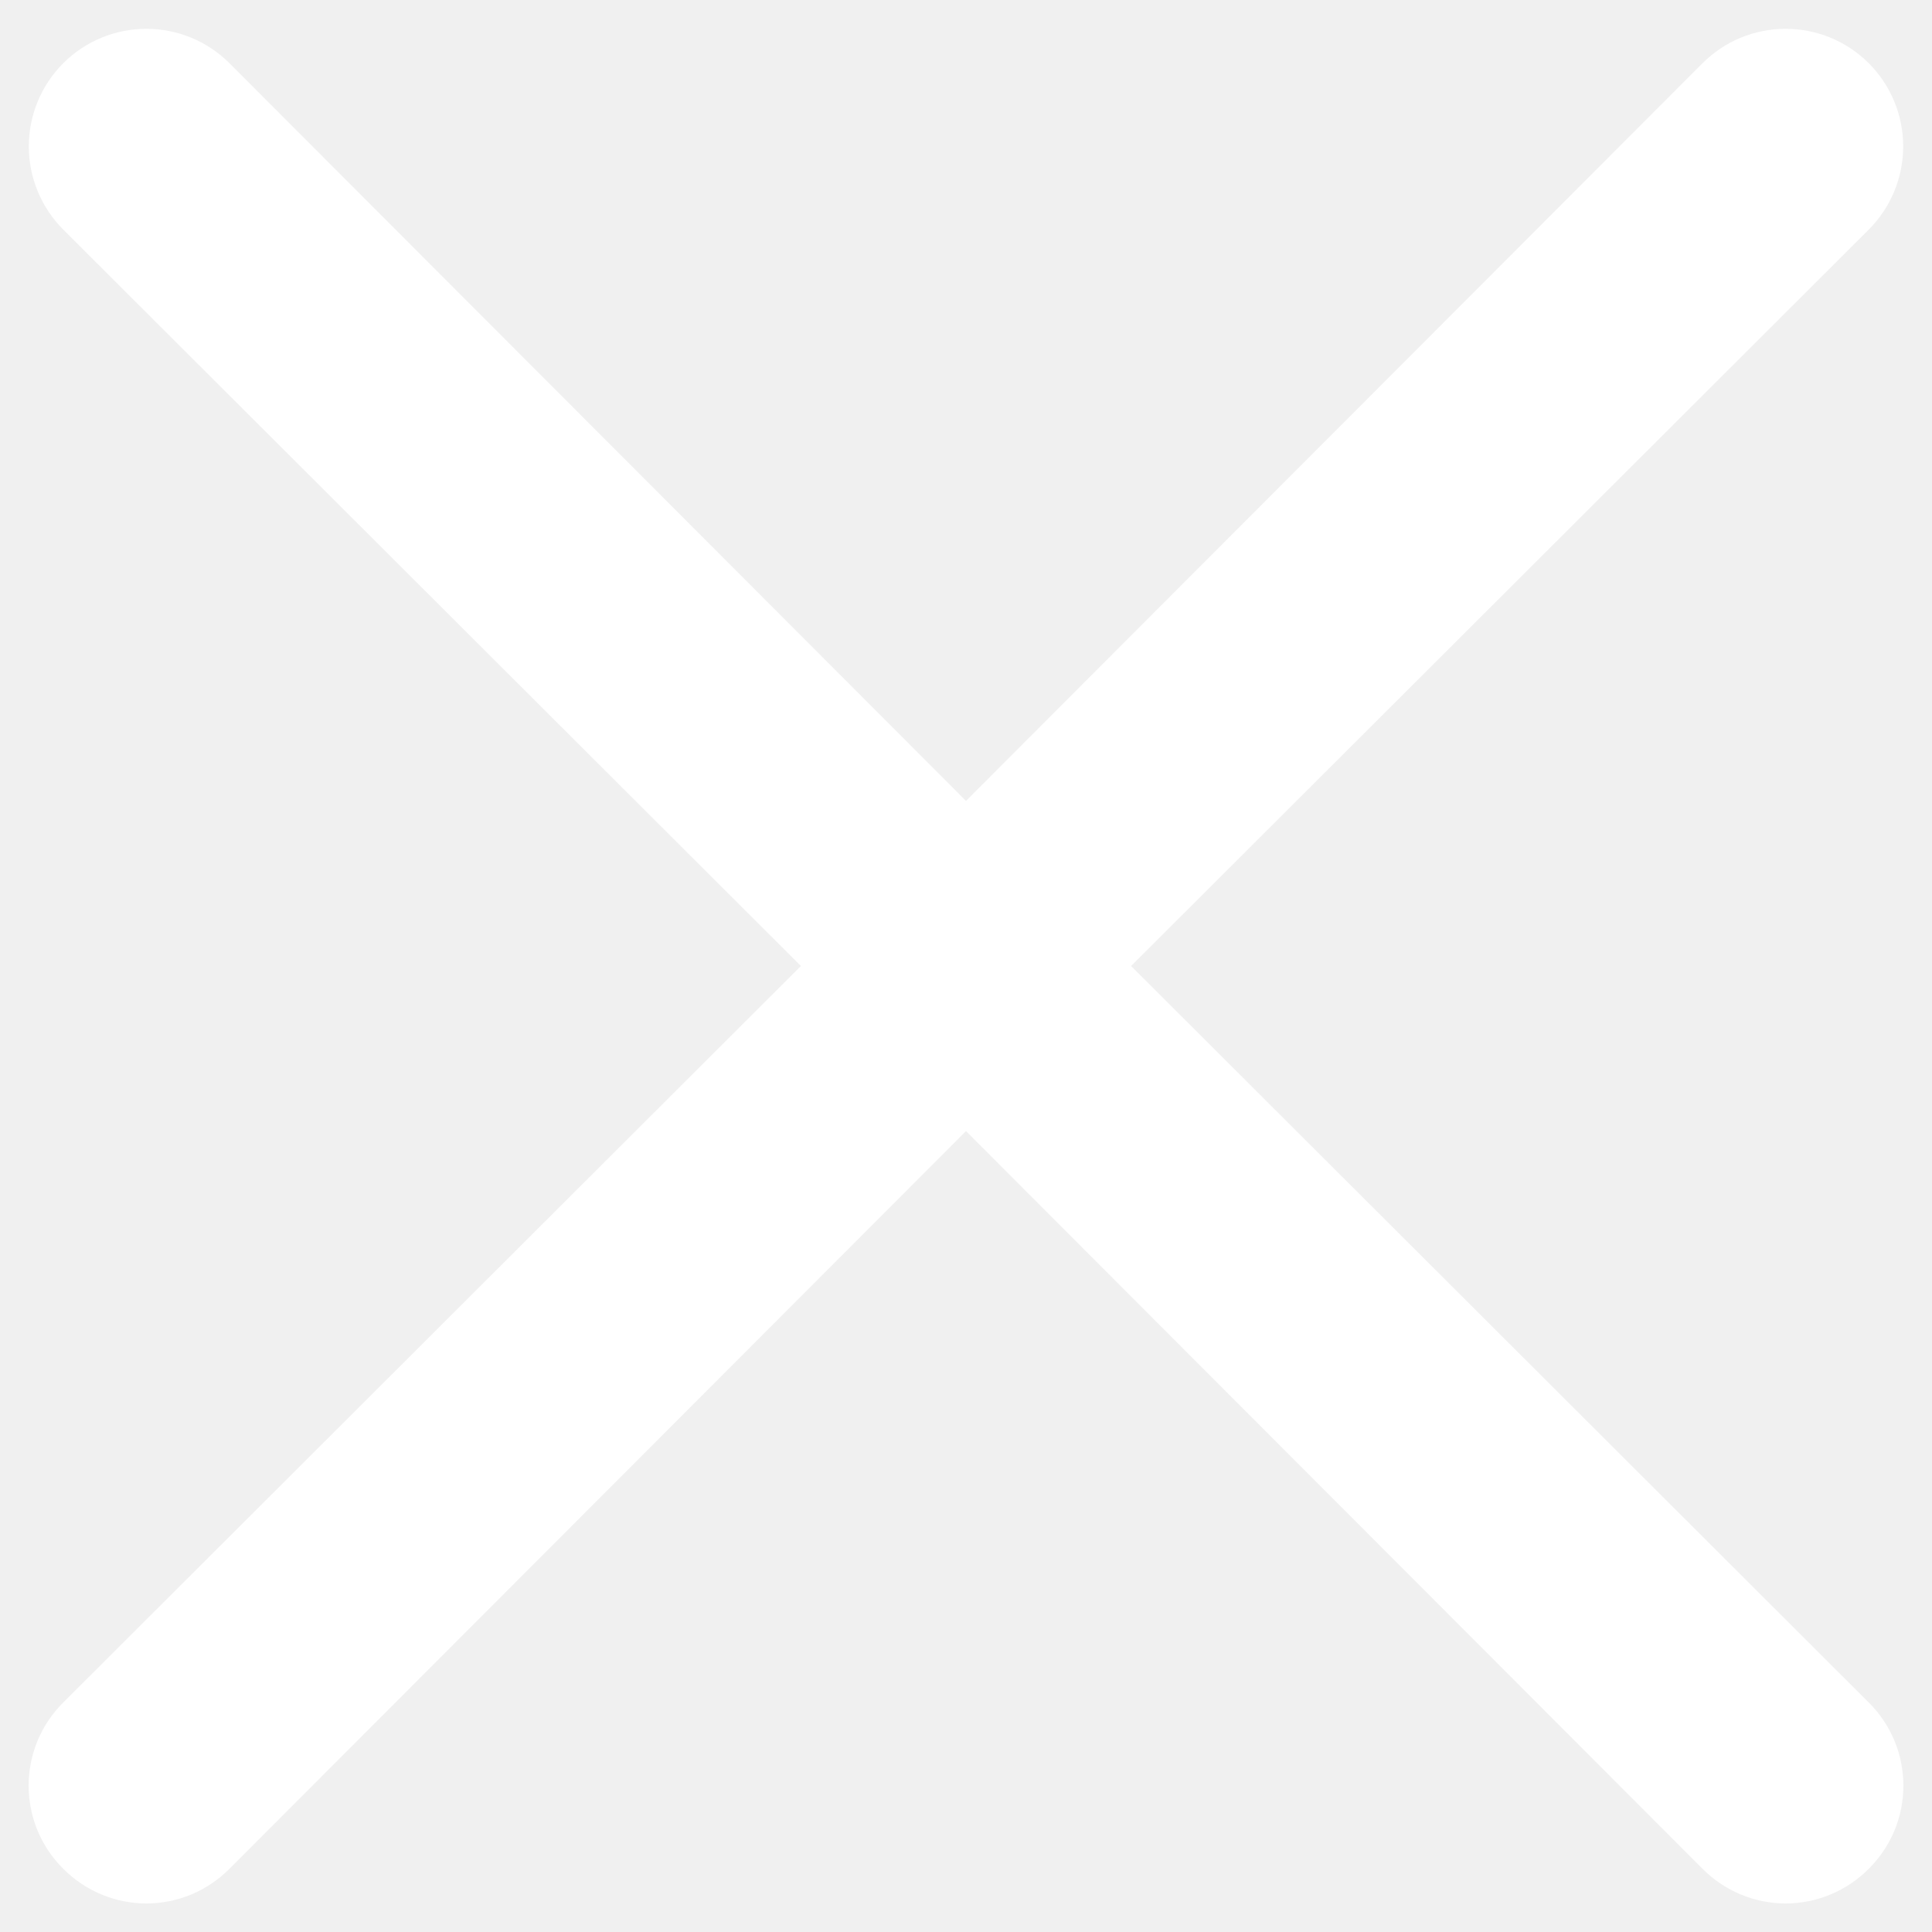
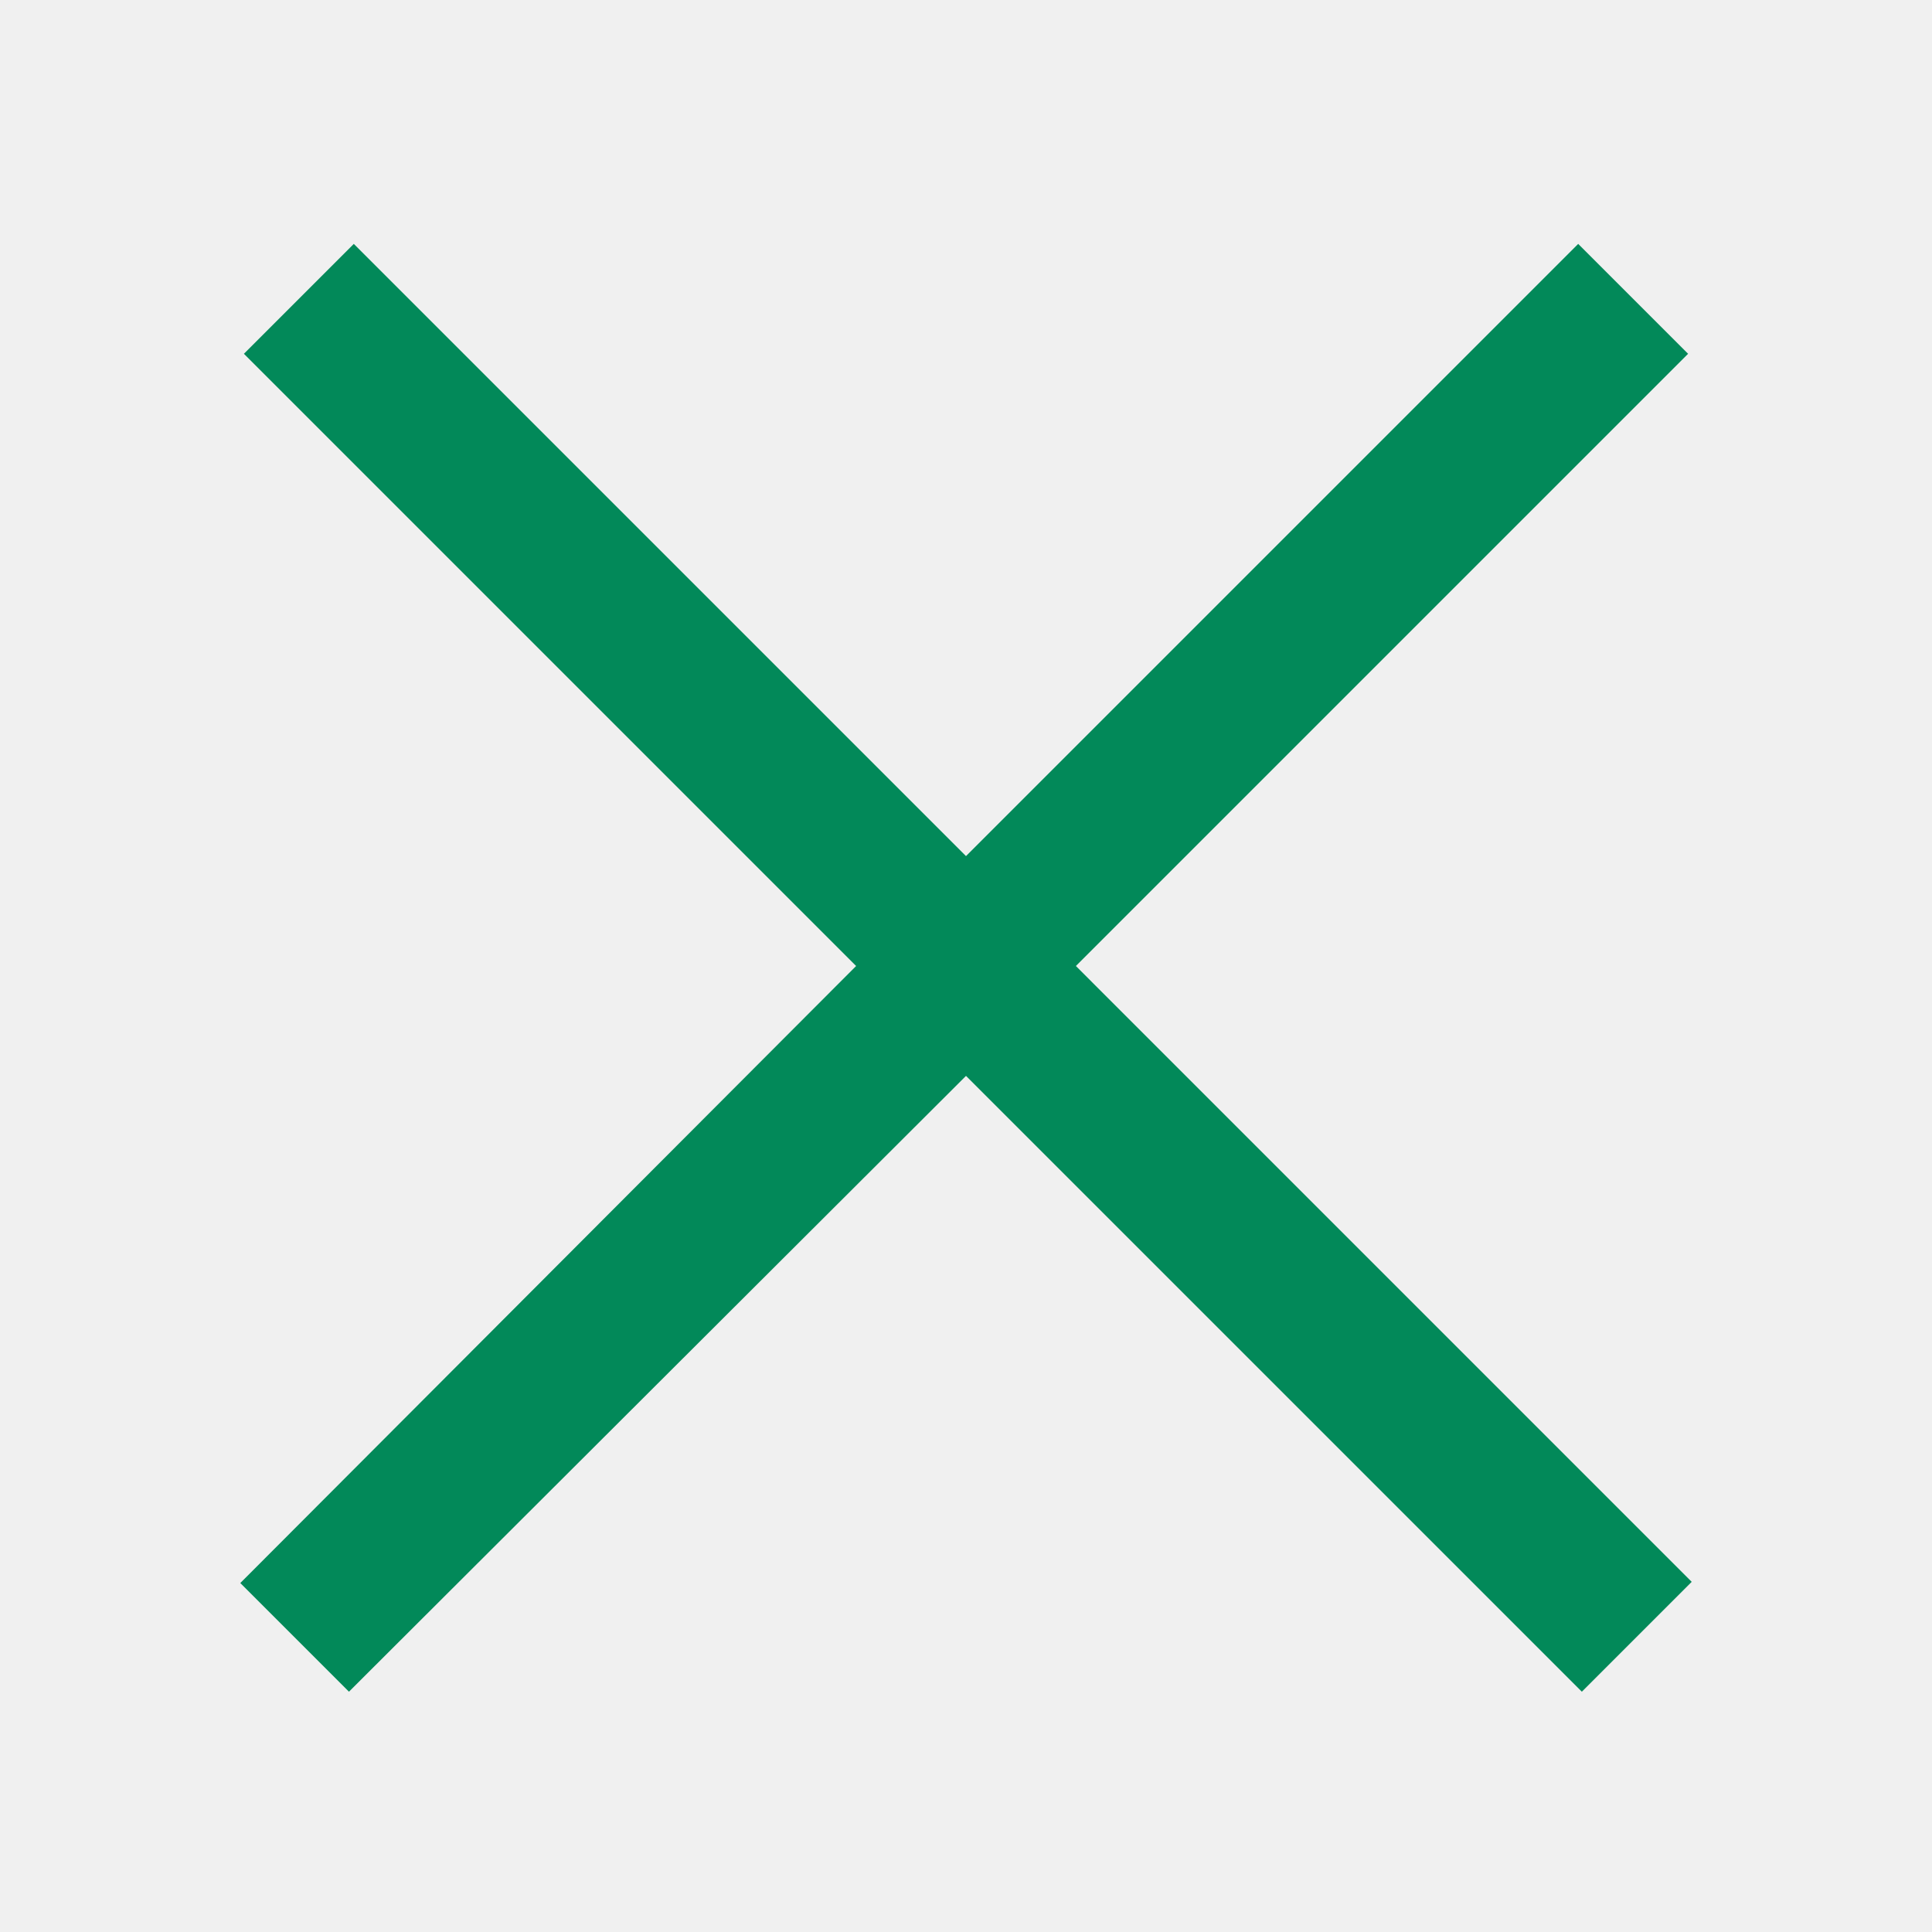
- <svg xmlns="http://www.w3.org/2000/svg" width="22" height="22" viewBox="0 0 22 22" fill="none">
-   <path d="M12.88 11L21.28 2.614C21.531 2.363 21.672 2.022 21.672 1.667C21.672 1.312 21.531 0.971 21.28 0.72C21.029 0.469 20.689 0.328 20.333 0.328C19.978 0.328 19.638 0.469 19.387 0.72L11 9.12L2.613 0.72C2.362 0.469 2.022 0.328 1.667 0.328C1.312 0.328 0.971 0.469 0.72 0.72C0.469 0.971 0.328 1.312 0.328 1.667C0.328 2.022 0.469 2.363 0.72 2.614L9.12 11L0.72 19.387C0.595 19.511 0.496 19.658 0.428 19.821C0.361 19.983 0.326 20.158 0.326 20.334C0.326 20.51 0.361 20.684 0.428 20.846C0.496 21.009 0.595 21.156 0.72 21.28C0.844 21.405 0.992 21.504 1.154 21.572C1.316 21.64 1.491 21.675 1.667 21.675C1.843 21.675 2.017 21.64 2.18 21.572C2.342 21.504 2.489 21.405 2.613 21.28L11 12.88L19.387 21.28C19.511 21.405 19.658 21.504 19.821 21.572C19.983 21.64 20.157 21.675 20.333 21.675C20.509 21.675 20.684 21.64 20.846 21.572C21.009 21.504 21.156 21.405 21.28 21.28C21.405 21.156 21.504 21.009 21.572 20.846C21.64 20.684 21.674 20.51 21.674 20.334C21.674 20.158 21.64 19.983 21.572 19.821C21.504 19.658 21.405 19.511 21.28 19.387L12.88 11Z" fill="white" />
+ <svg xmlns="http://www.w3.org/2000/svg" fill="#028959" viewBox="0 0 50 50" width="50px" height="50px">
+   <path d="M 9.156 6.312 L 6.312 9.156 L 22.156 25 L 6.219 40.969 L 9.031 43.781 L 25 27.844 L 40.938 43.781 L 43.781 40.938 L 27.844 25 L 43.688 9.156 L 40.844 6.312 L 25 22.156 Z" />
</svg>
